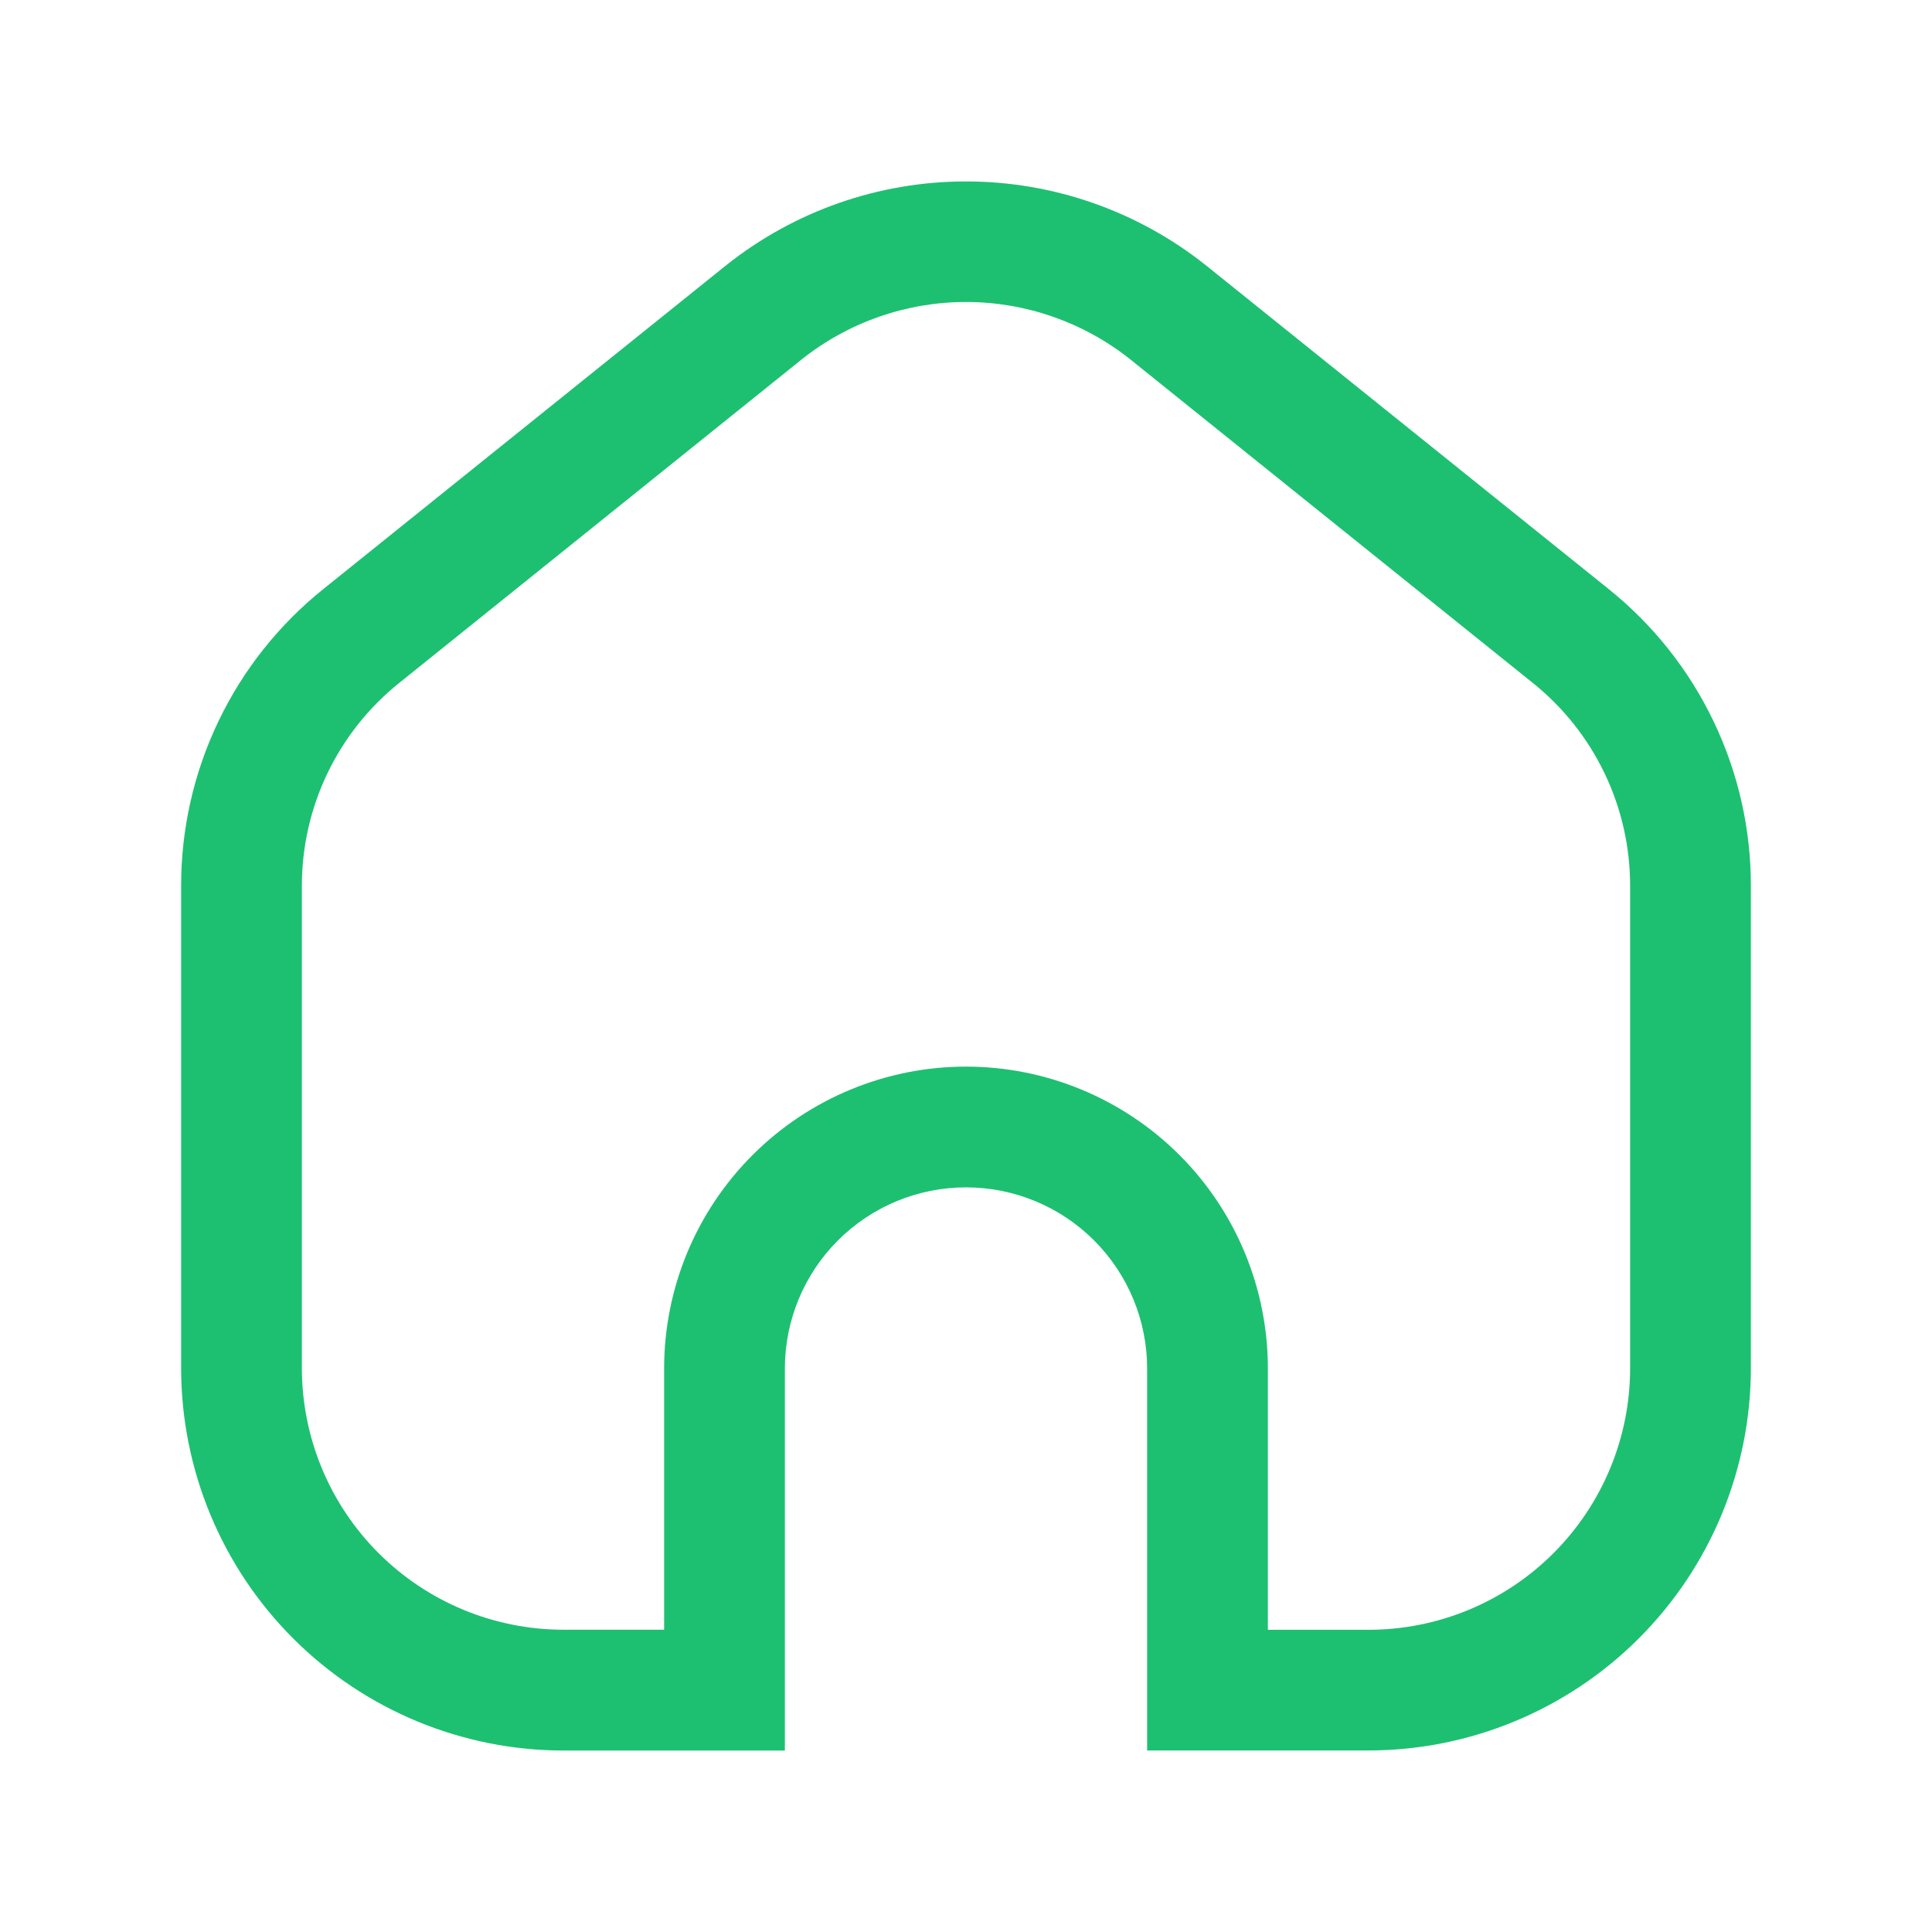
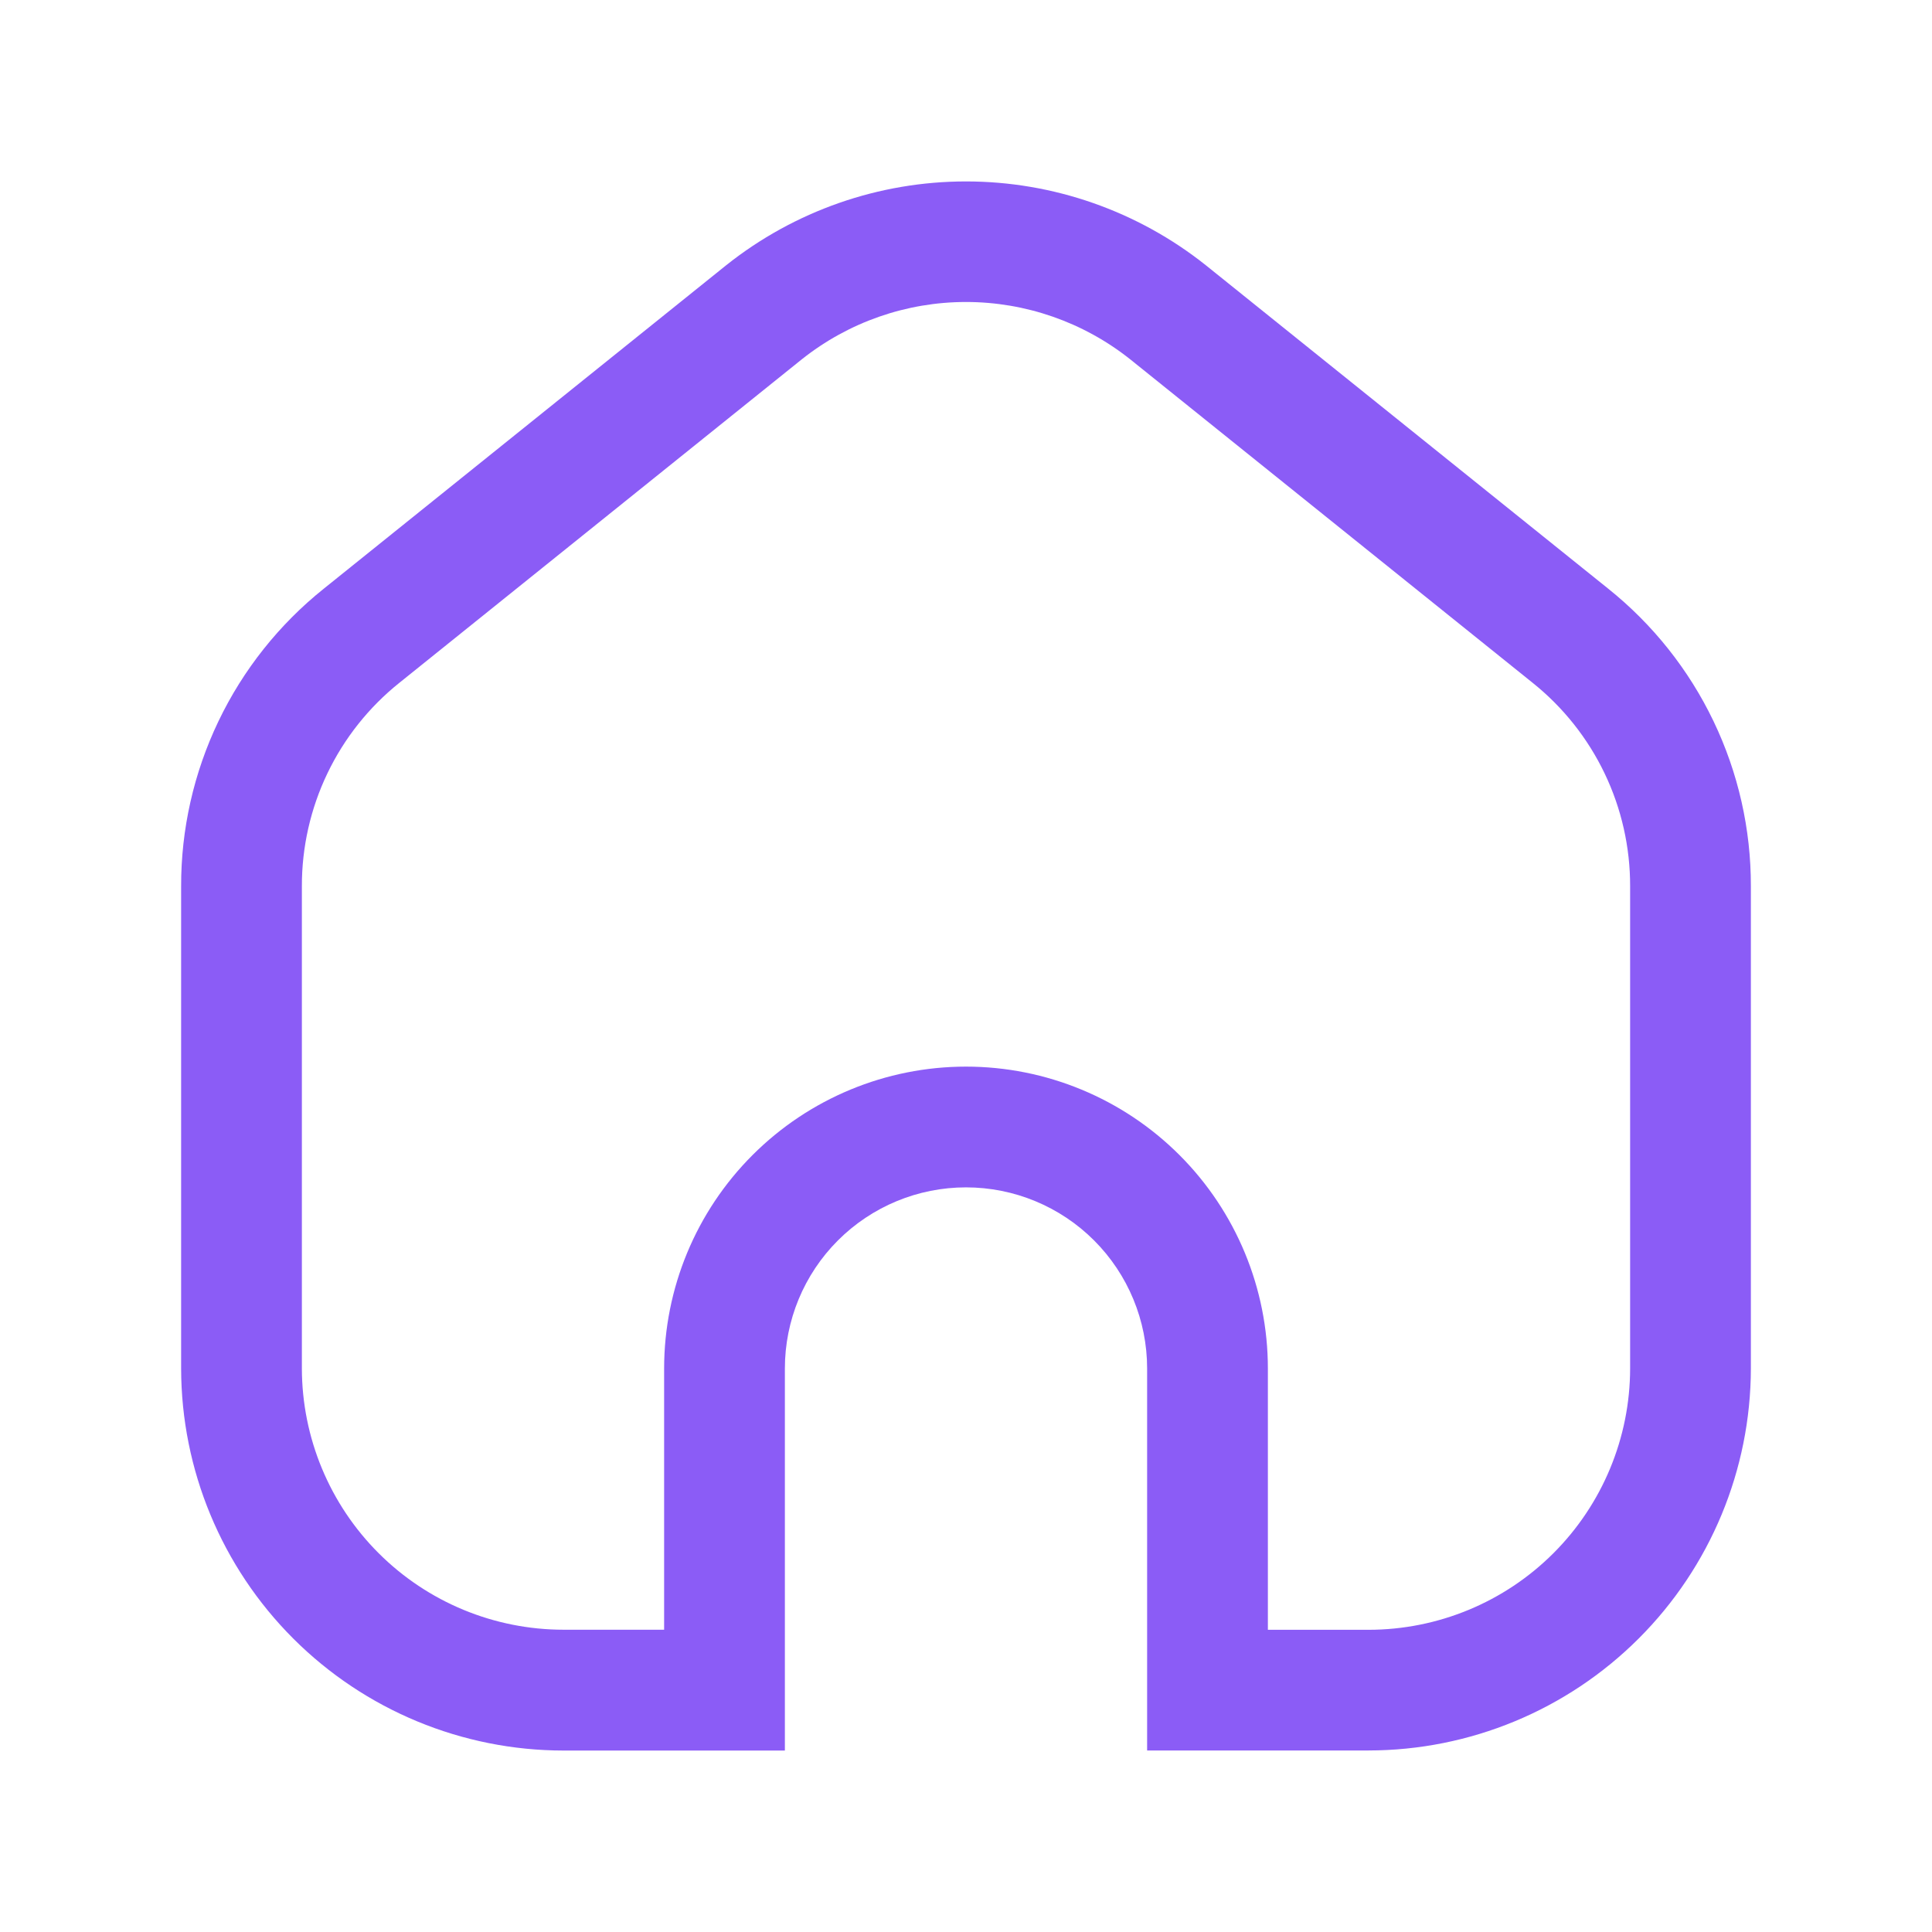
<svg xmlns="http://www.w3.org/2000/svg" width="100" height="100" viewBox="0 0 100 100" fill="none">
-   <path d="M83.242 30.471L62.408 13.725C58.881 10.919 54.507 9.391 50 9.391C45.493 9.391 41.119 10.919 37.592 13.725L16.758 30.471C14.447 32.32 12.583 34.666 11.305 37.336C10.027 40.005 9.367 42.928 9.375 45.888V70.833C9.383 76.079 11.471 81.106 15.181 84.814C18.892 88.521 23.922 90.605 29.167 90.608H40.625V70.833C40.625 68.347 41.613 65.962 43.371 64.204C45.129 62.446 47.514 61.458 50 61.458C52.486 61.458 54.871 62.446 56.629 64.204C58.387 65.962 59.375 68.347 59.375 70.833V90.604H70.833C76.078 90.601 81.107 88.517 84.817 84.811C88.528 81.105 90.616 76.078 90.625 70.833V45.871C90.631 42.914 89.97 39.994 88.691 37.328C87.413 34.662 85.55 32.318 83.242 30.471V30.471ZM84.375 70.833C84.37 74.422 82.941 77.861 80.402 80.397C77.863 82.933 74.422 84.357 70.833 84.358H65.625V70.833C65.625 66.689 63.979 62.715 61.049 59.785C58.118 56.855 54.144 55.208 50 55.208C45.856 55.208 41.882 56.855 38.952 59.785C36.021 62.715 34.375 66.689 34.375 70.833V84.354H29.167C25.579 84.353 22.139 82.929 19.6 80.394C17.061 77.859 15.632 74.421 15.625 70.833V45.871C15.621 43.849 16.072 41.853 16.946 40.03C17.819 38.207 19.093 36.605 20.671 35.342L41.504 18.596C43.92 16.676 46.914 15.631 50 15.631C53.086 15.631 56.08 16.676 58.496 18.596L79.329 35.342C80.907 36.605 82.181 38.207 83.054 40.03C83.928 41.853 84.379 43.849 84.375 45.871V70.833Z" fill="#1DC071" />
+   <path d="M83.242 30.471L62.408 13.725C58.881 10.919 54.507 9.391 50 9.391C45.493 9.391 41.119 10.919 37.592 13.725L16.758 30.471C14.447 32.32 12.583 34.666 11.305 37.336C10.027 40.005 9.367 42.928 9.375 45.888V70.833C9.383 76.079 11.471 81.106 15.181 84.814C18.892 88.521 23.922 90.605 29.167 90.608H40.625V70.833C40.625 68.347 41.613 65.962 43.371 64.204C45.129 62.446 47.514 61.458 50 61.458C52.486 61.458 54.871 62.446 56.629 64.204C58.387 65.962 59.375 68.347 59.375 70.833V90.604H70.833C76.078 90.601 81.107 88.517 84.817 84.811C88.528 81.105 90.616 76.078 90.625 70.833V45.871C90.631 42.914 89.97 39.994 88.691 37.328C87.413 34.662 85.55 32.318 83.242 30.471ZM84.375 70.833C84.37 74.422 82.941 77.861 80.402 80.397C77.863 82.933 74.422 84.357 70.833 84.358H65.625V70.833C65.625 66.689 63.979 62.715 61.049 59.785C58.118 56.855 54.144 55.208 50 55.208C45.856 55.208 41.882 56.855 38.952 59.785C36.021 62.715 34.375 66.689 34.375 70.833V84.354H29.167C25.579 84.353 22.139 82.929 19.6 80.394C17.061 77.859 15.632 74.421 15.625 70.833V45.871C15.621 43.849 16.072 41.853 16.946 40.03C17.819 38.207 19.093 36.605 20.671 35.342L41.504 18.596C43.92 16.676 46.914 15.631 50 15.631C53.086 15.631 56.08 16.676 58.496 18.596L79.329 35.342C80.907 36.605 82.181 38.207 83.054 40.03C83.928 41.853 84.379 43.849 84.375 45.871V70.833Z" fill="#8B5CF6" />
</svg>
